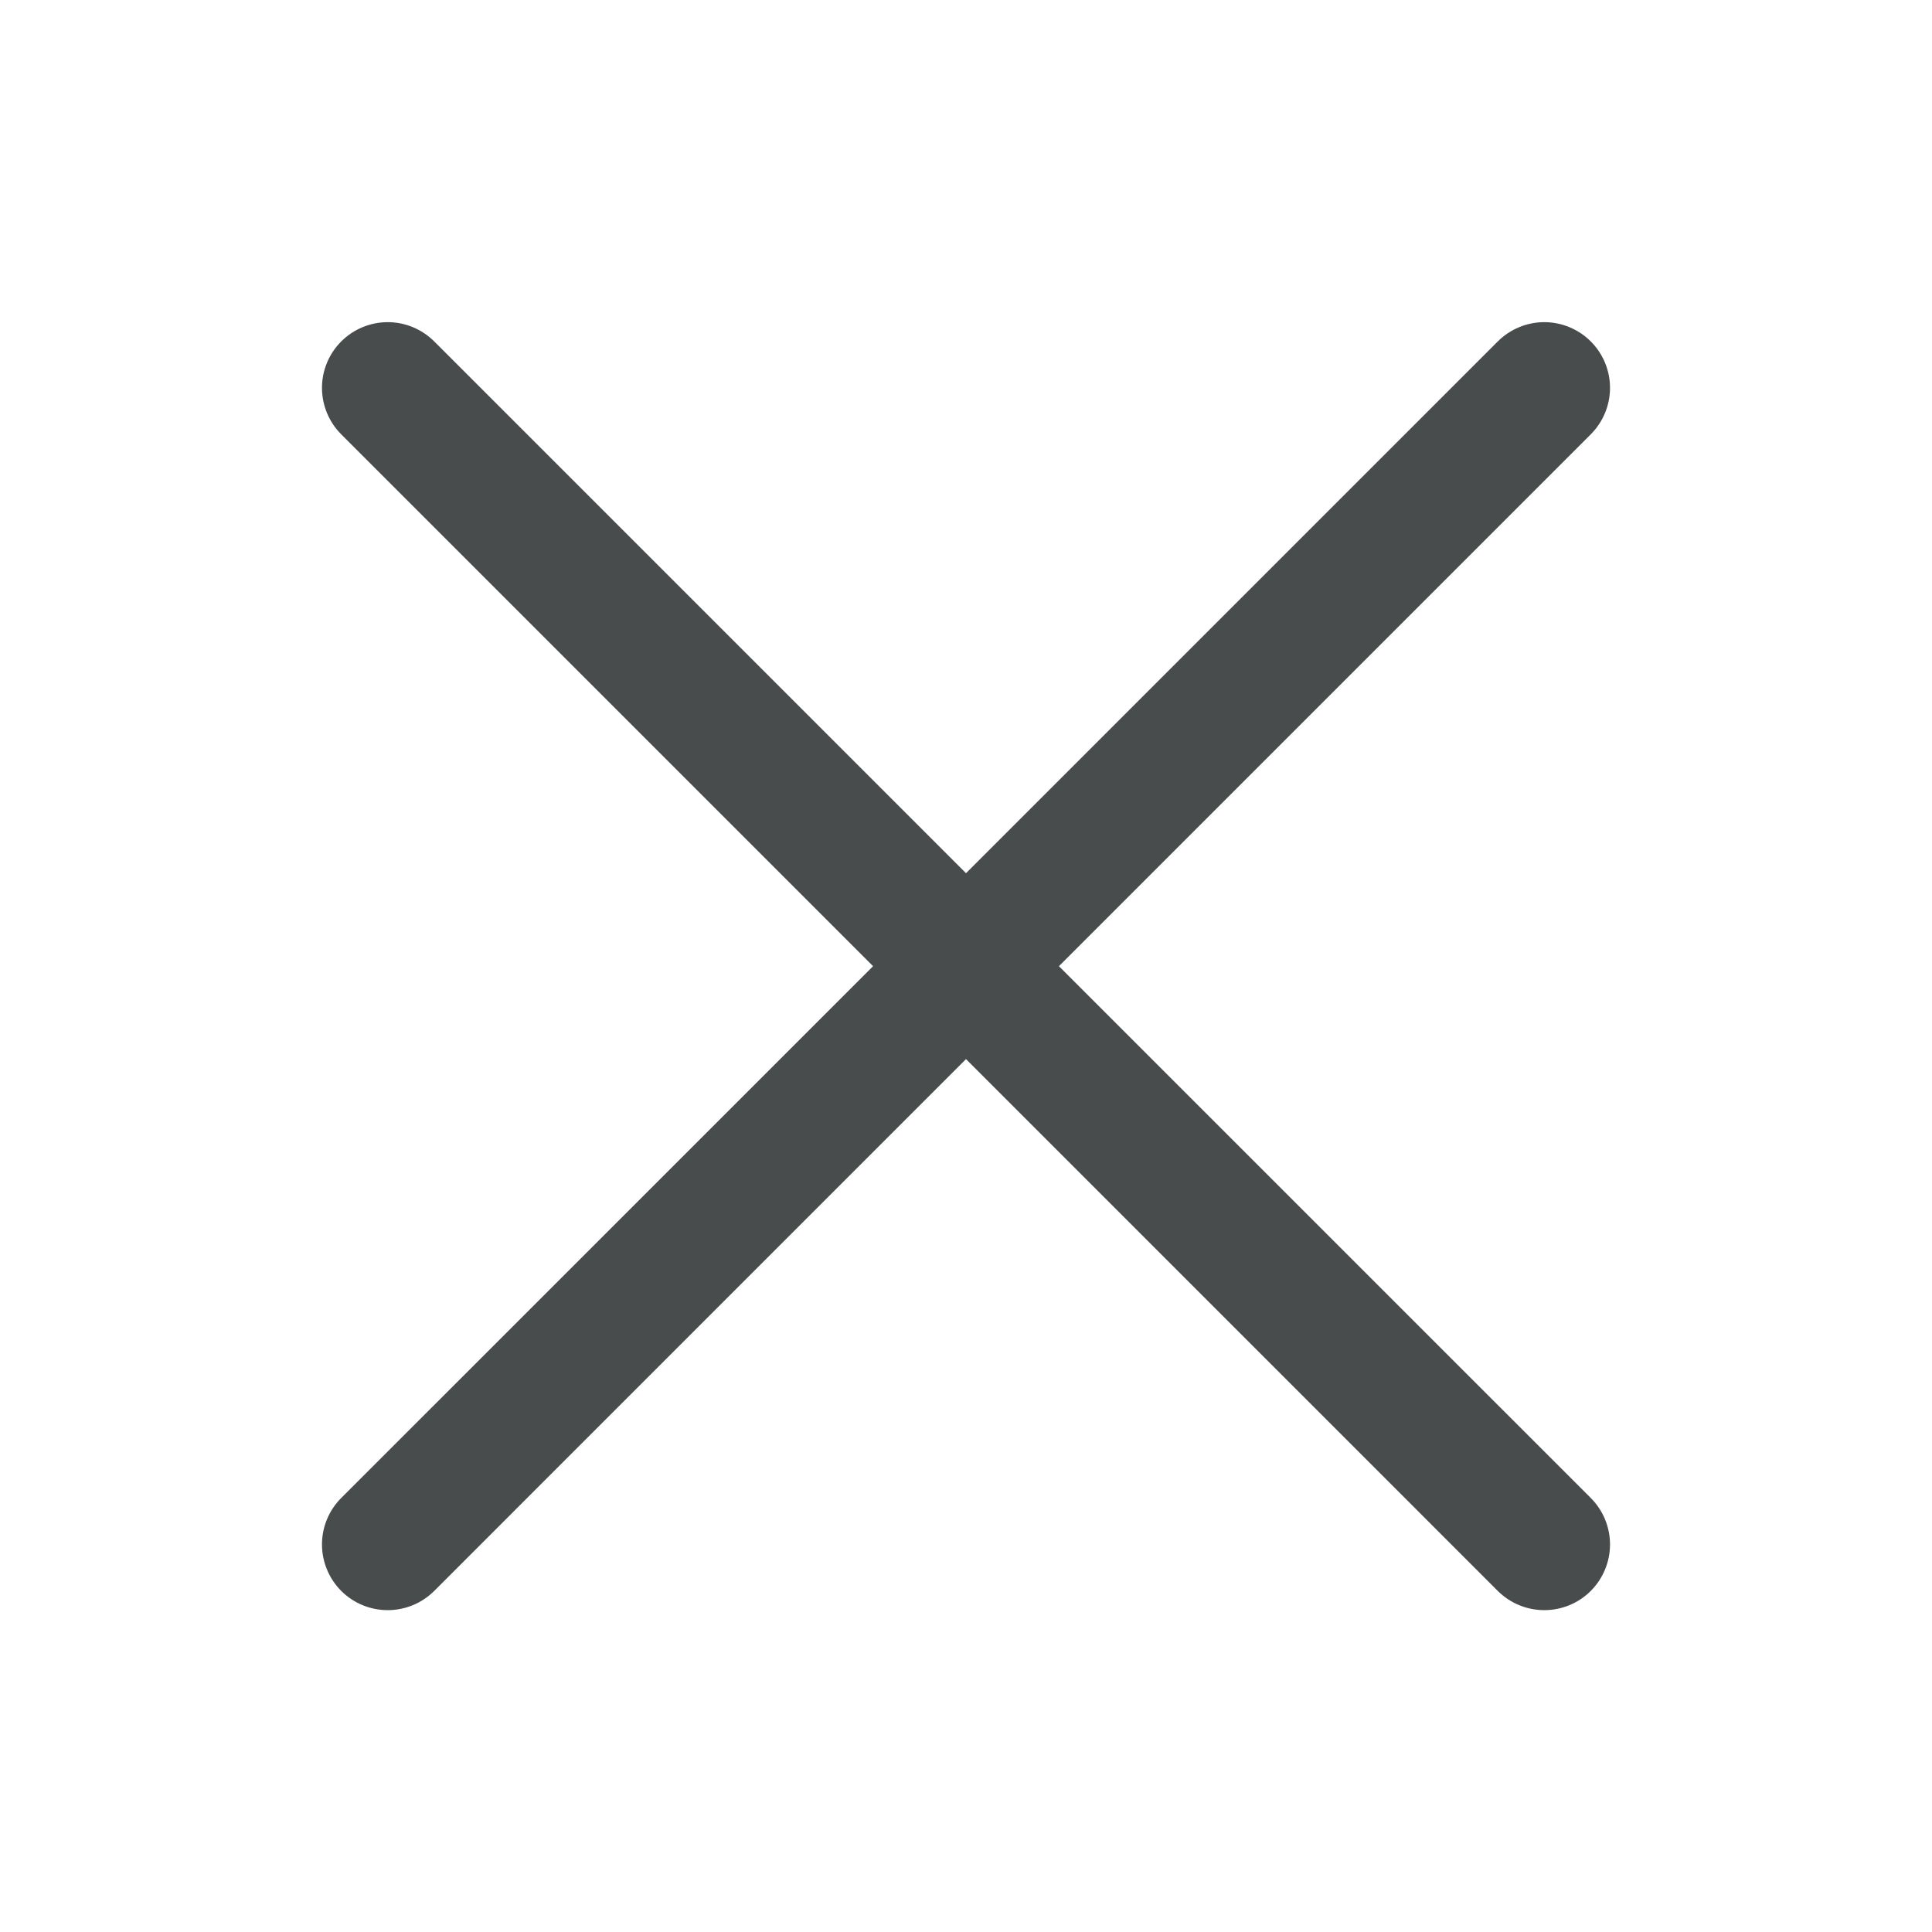
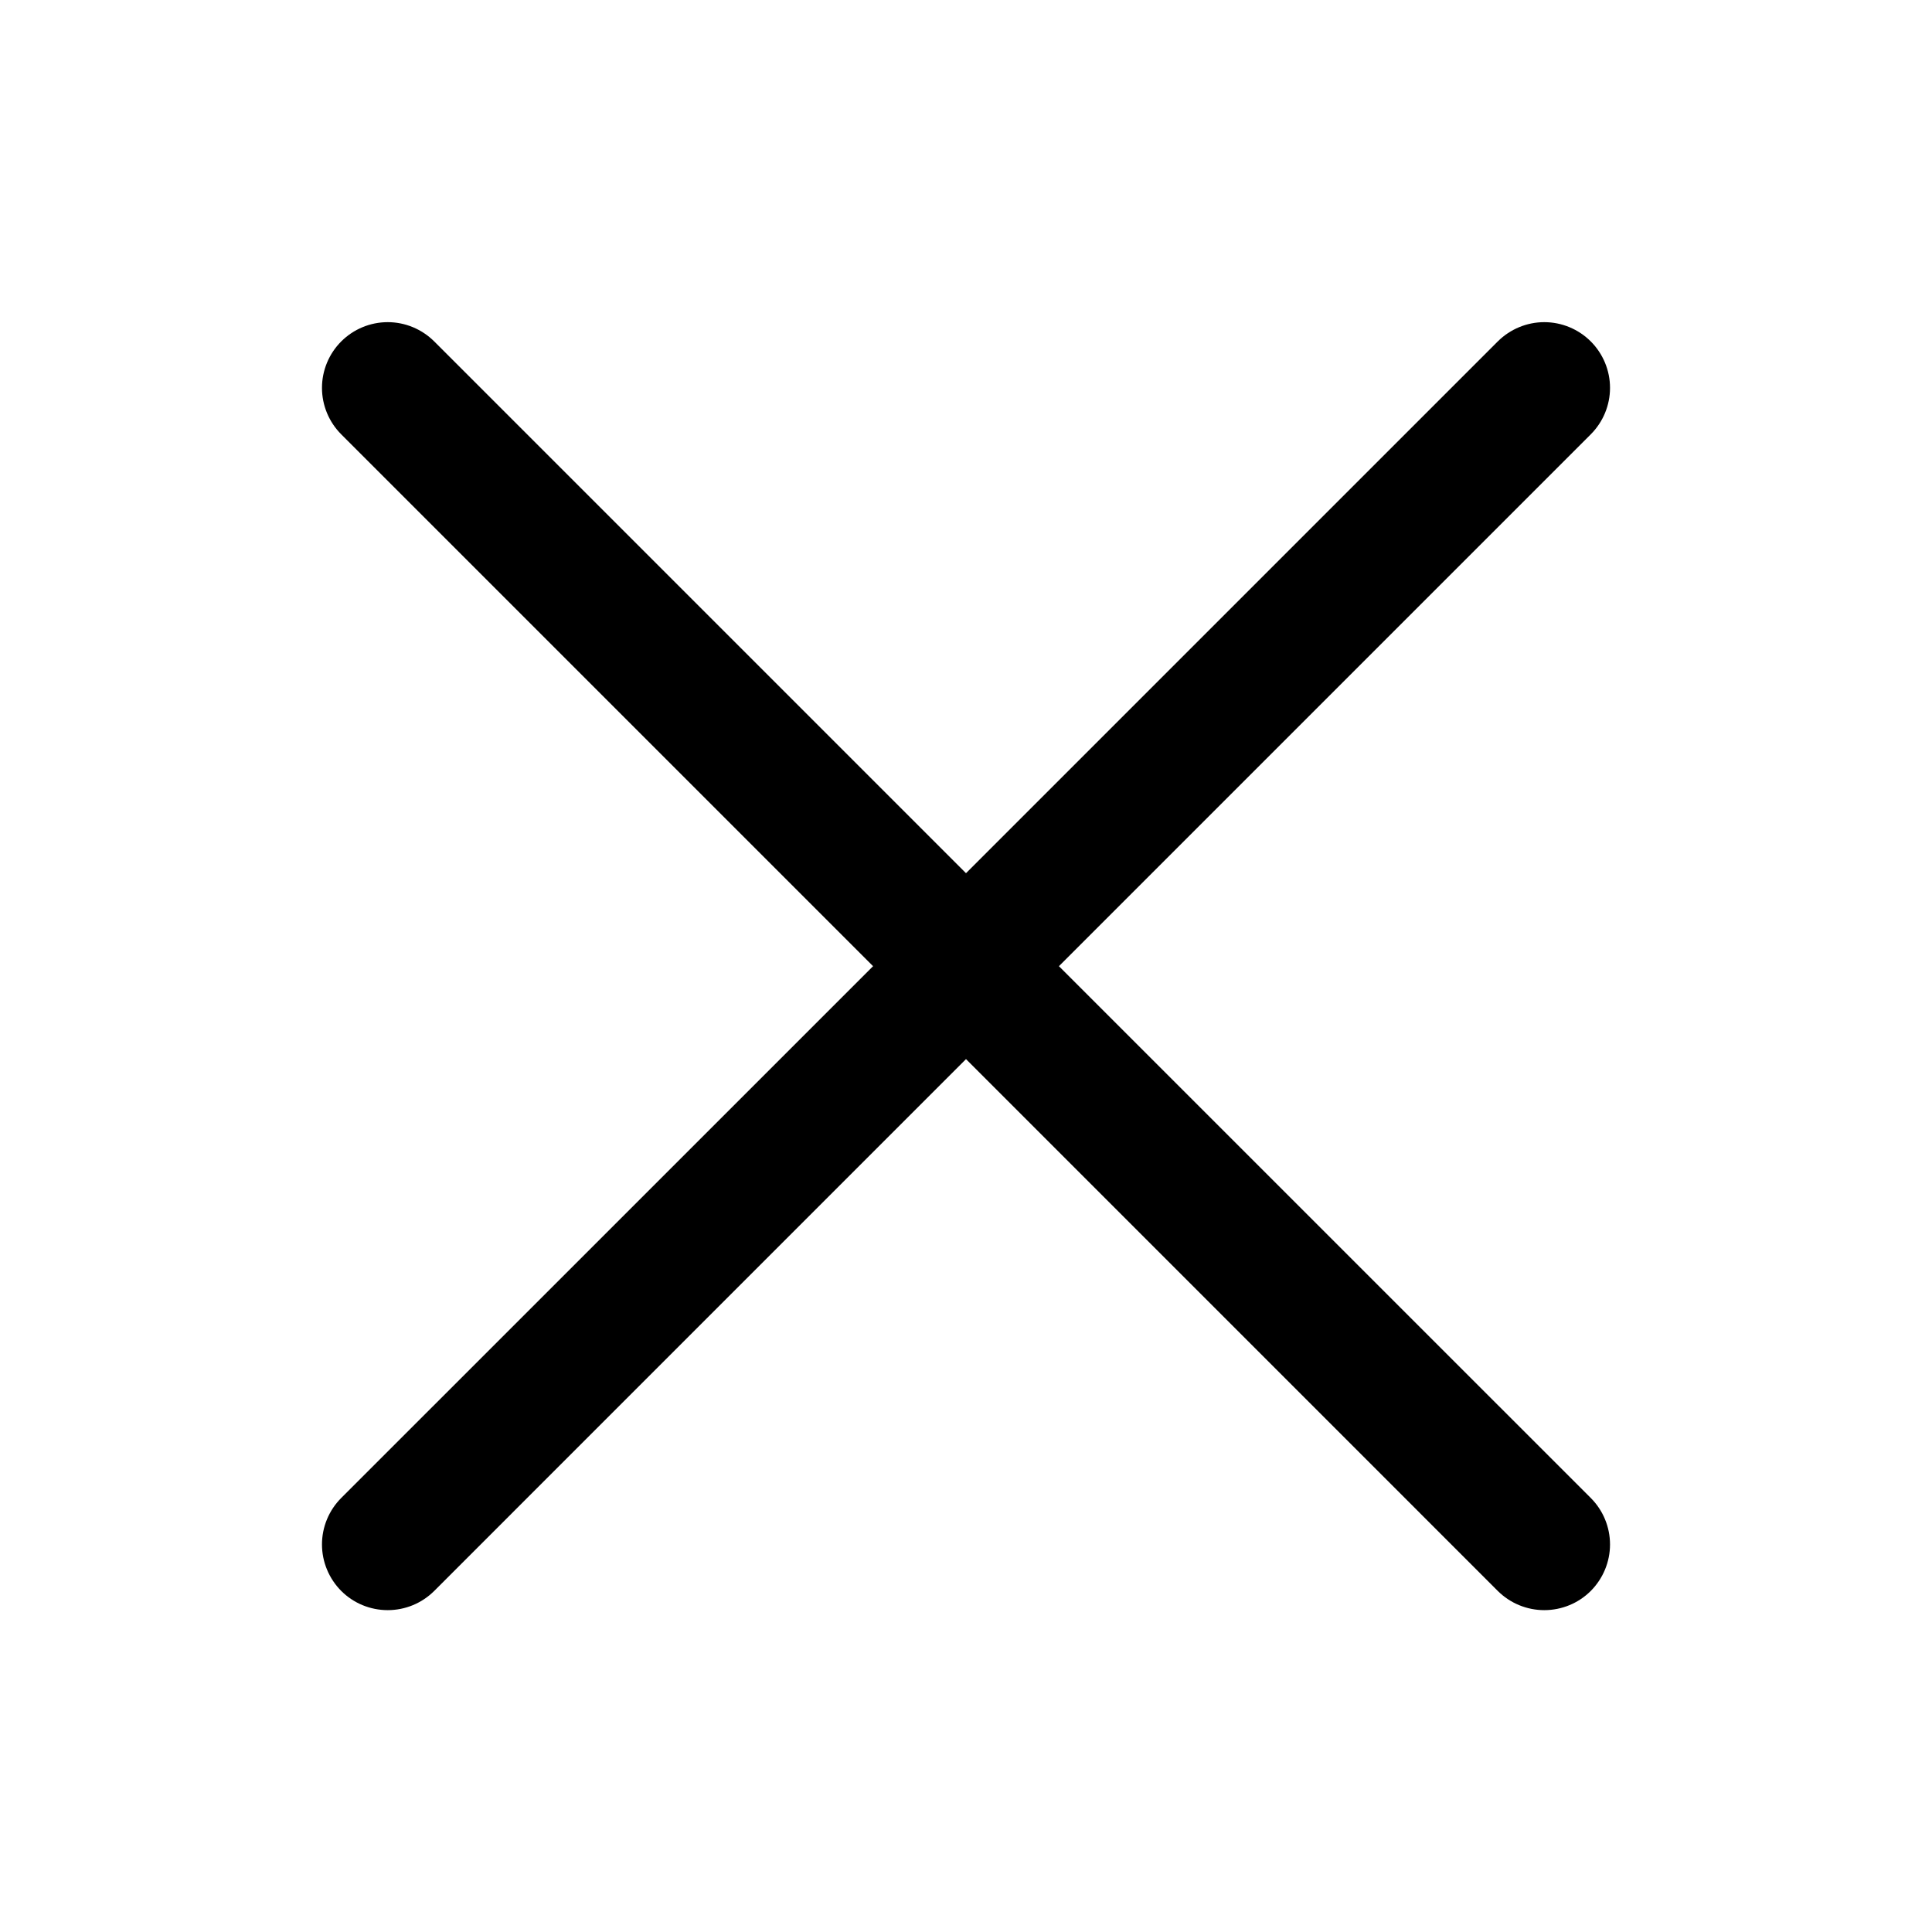
<svg xmlns="http://www.w3.org/2000/svg" viewBox="0 0 32 32" fill="none">
-   <path fill-rule="evenodd" clip-rule="evenodd" d="M26.348 7.194C26.552 6.99 26.667 6.713 26.667 6.424C26.667 6.136 26.552 5.859 26.348 5.655C26.144 5.451 25.867 5.336 25.578 5.336C25.29 5.336 25.013 5.451 24.808 5.655L16 14.463L7.192 5.655C6.987 5.451 6.711 5.336 6.422 5.336C6.133 5.336 5.856 5.451 5.652 5.655C5.448 5.859 5.333 6.136 5.333 6.424C5.333 6.713 5.448 6.99 5.652 7.194L14.461 16.003L5.652 24.811C5.448 25.015 5.333 25.292 5.333 25.581C5.333 25.869 5.448 26.146 5.652 26.351C5.856 26.555 6.133 26.669 6.422 26.669C6.711 26.669 6.987 26.555 7.192 26.351L16 17.542L24.808 26.351C25.013 26.555 25.29 26.669 25.578 26.669C25.867 26.669 26.144 26.555 26.348 26.351C26.552 26.146 26.667 25.869 26.667 25.581C26.667 25.292 26.552 25.015 26.348 24.811L17.539 16.003L26.348 7.194Z" fill="#484C4D" />
+   <path fill-rule="evenodd" clip-rule="evenodd" d="M26.348 7.194C26.552 6.99 26.667 6.713 26.667 6.424C26.667 6.136 26.552 5.859 26.348 5.655C26.144 5.451 25.867 5.336 25.578 5.336C25.29 5.336 25.013 5.451 24.808 5.655L16 14.463L7.192 5.655C6.987 5.451 6.711 5.336 6.422 5.336C6.133 5.336 5.856 5.451 5.652 5.655C5.448 5.859 5.333 6.136 5.333 6.424C5.333 6.713 5.448 6.99 5.652 7.194L14.461 16.003L5.652 24.811C5.448 25.015 5.333 25.292 5.333 25.581C5.333 25.869 5.448 26.146 5.652 26.351C5.856 26.555 6.133 26.669 6.422 26.669C6.711 26.669 6.987 26.555 7.192 26.351L16 17.542L24.808 26.351C25.013 26.555 25.29 26.669 25.578 26.669C25.867 26.669 26.144 26.555 26.348 26.351C26.552 26.146 26.667 25.869 26.667 25.581C26.667 25.292 26.552 25.015 26.348 24.811L17.539 16.003L26.348 7.194Z" fill="currentColor" />
</svg>
